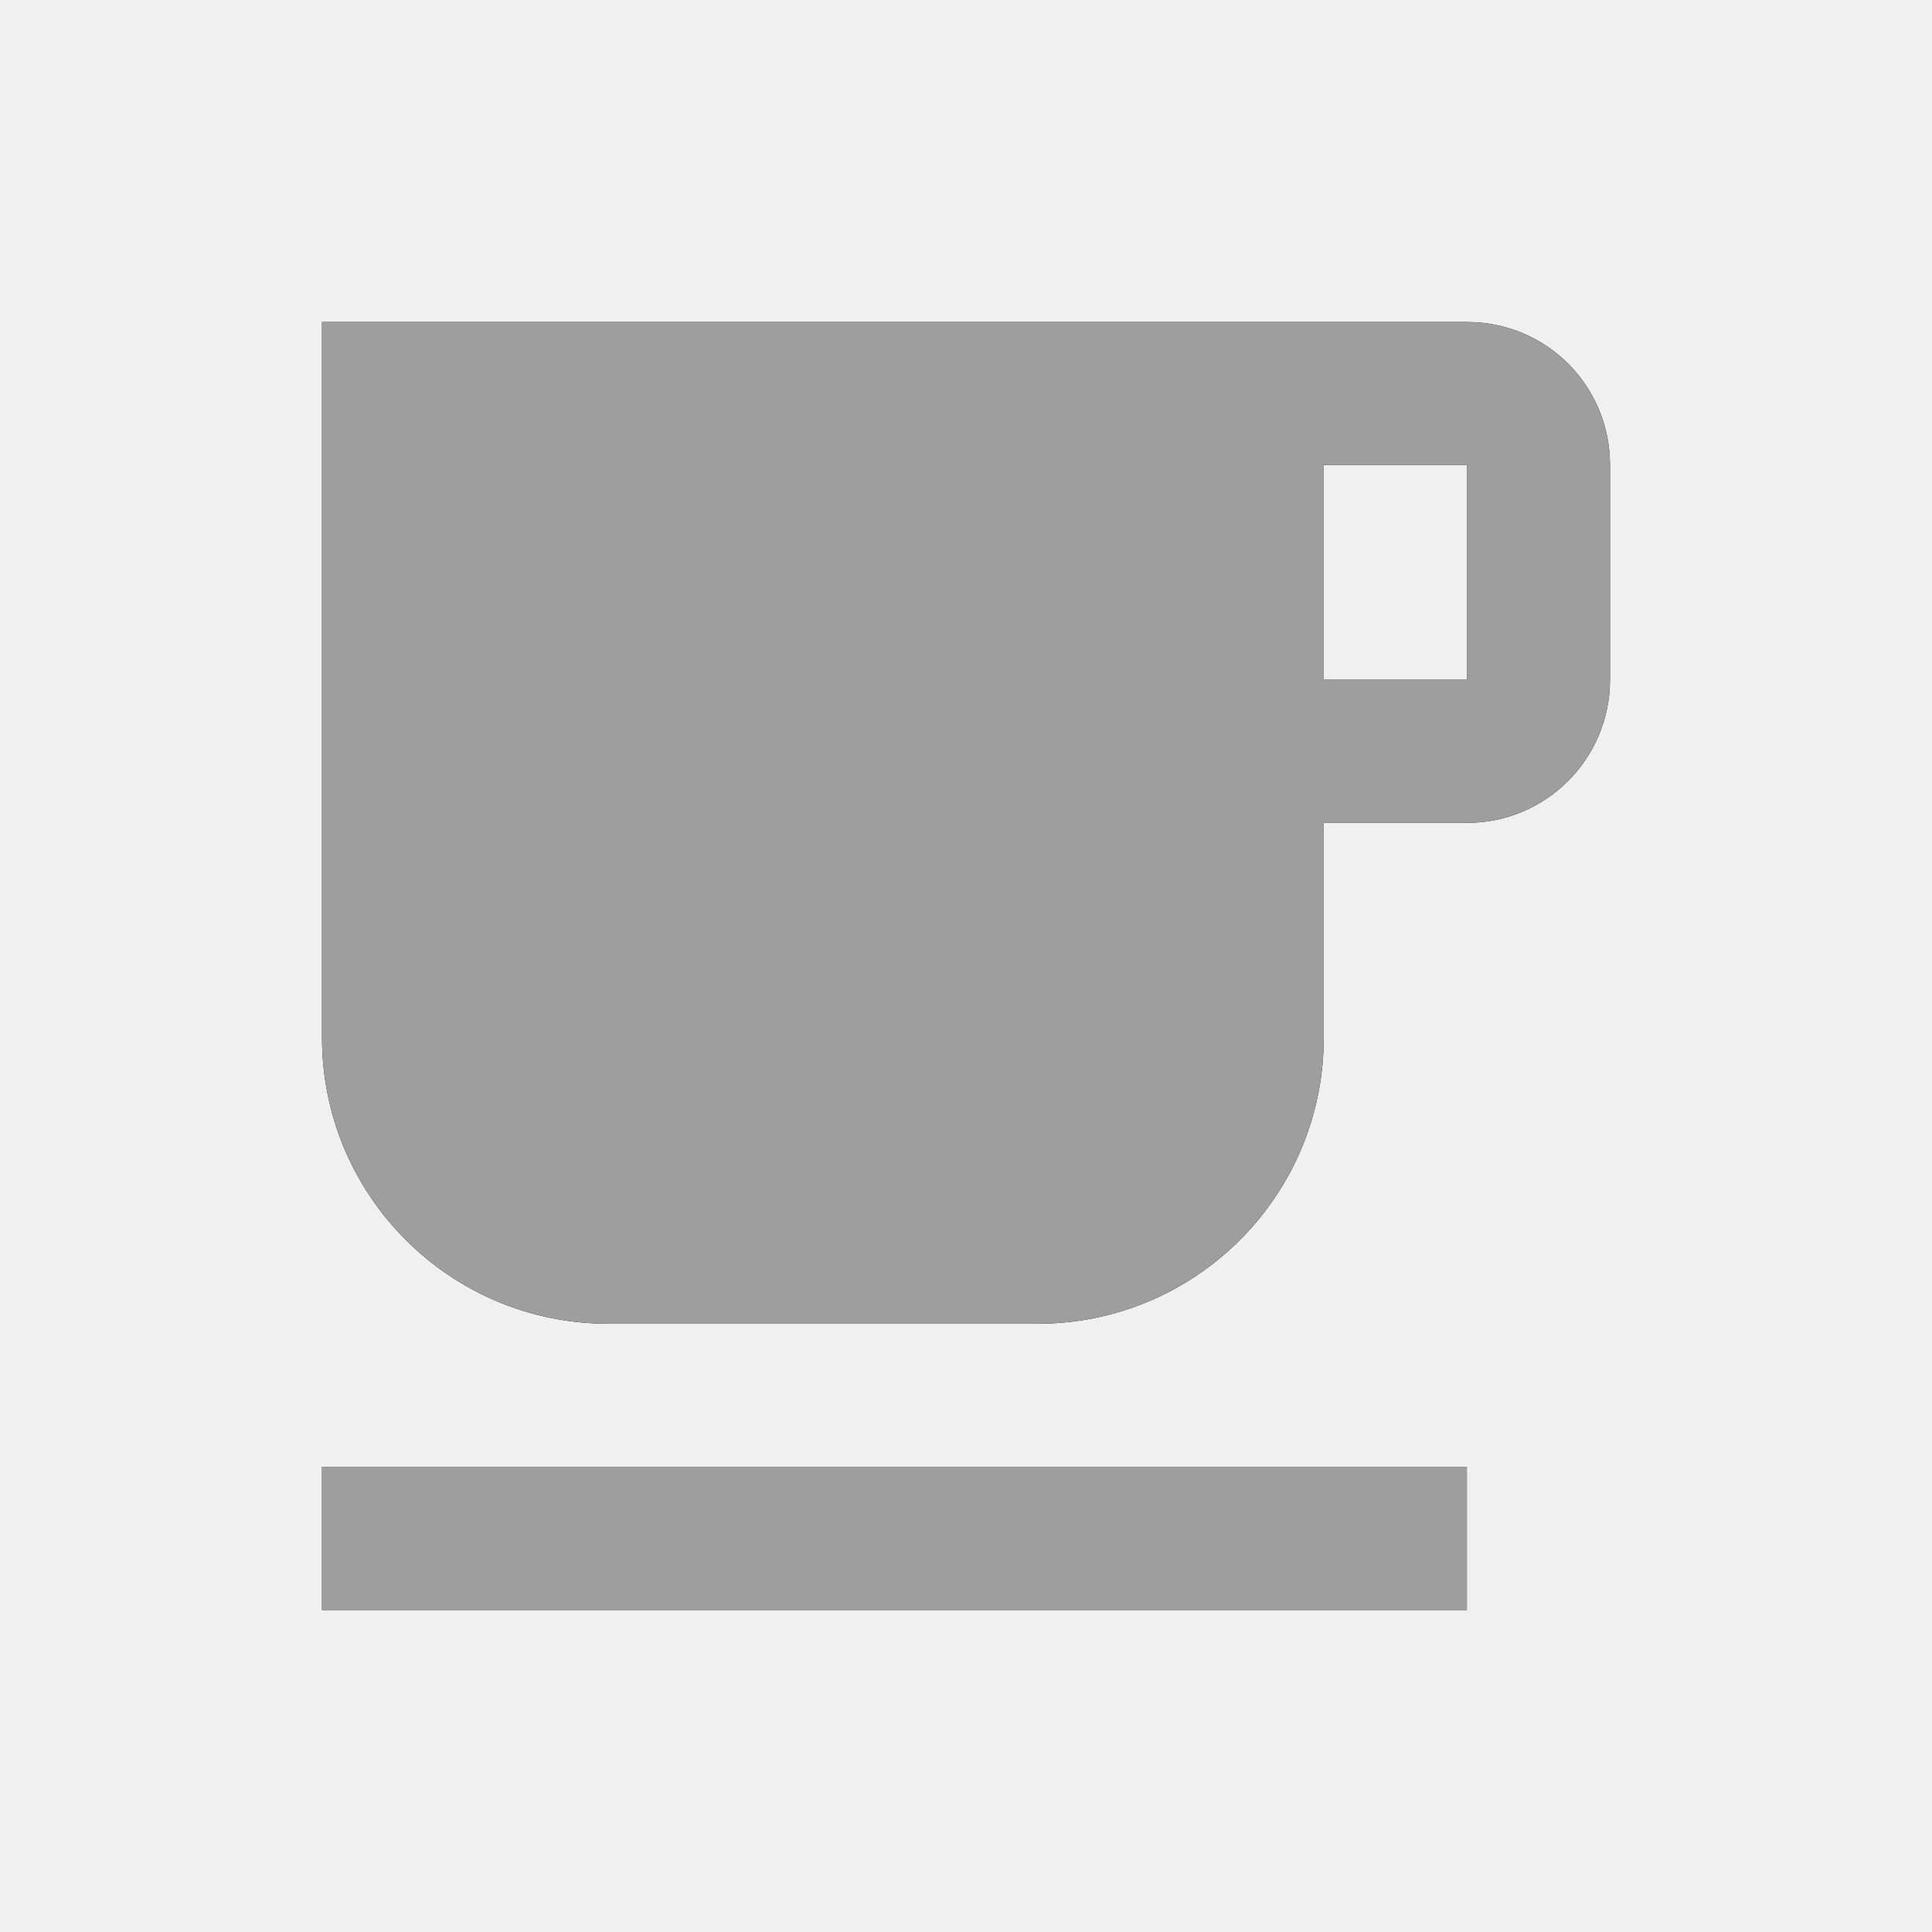
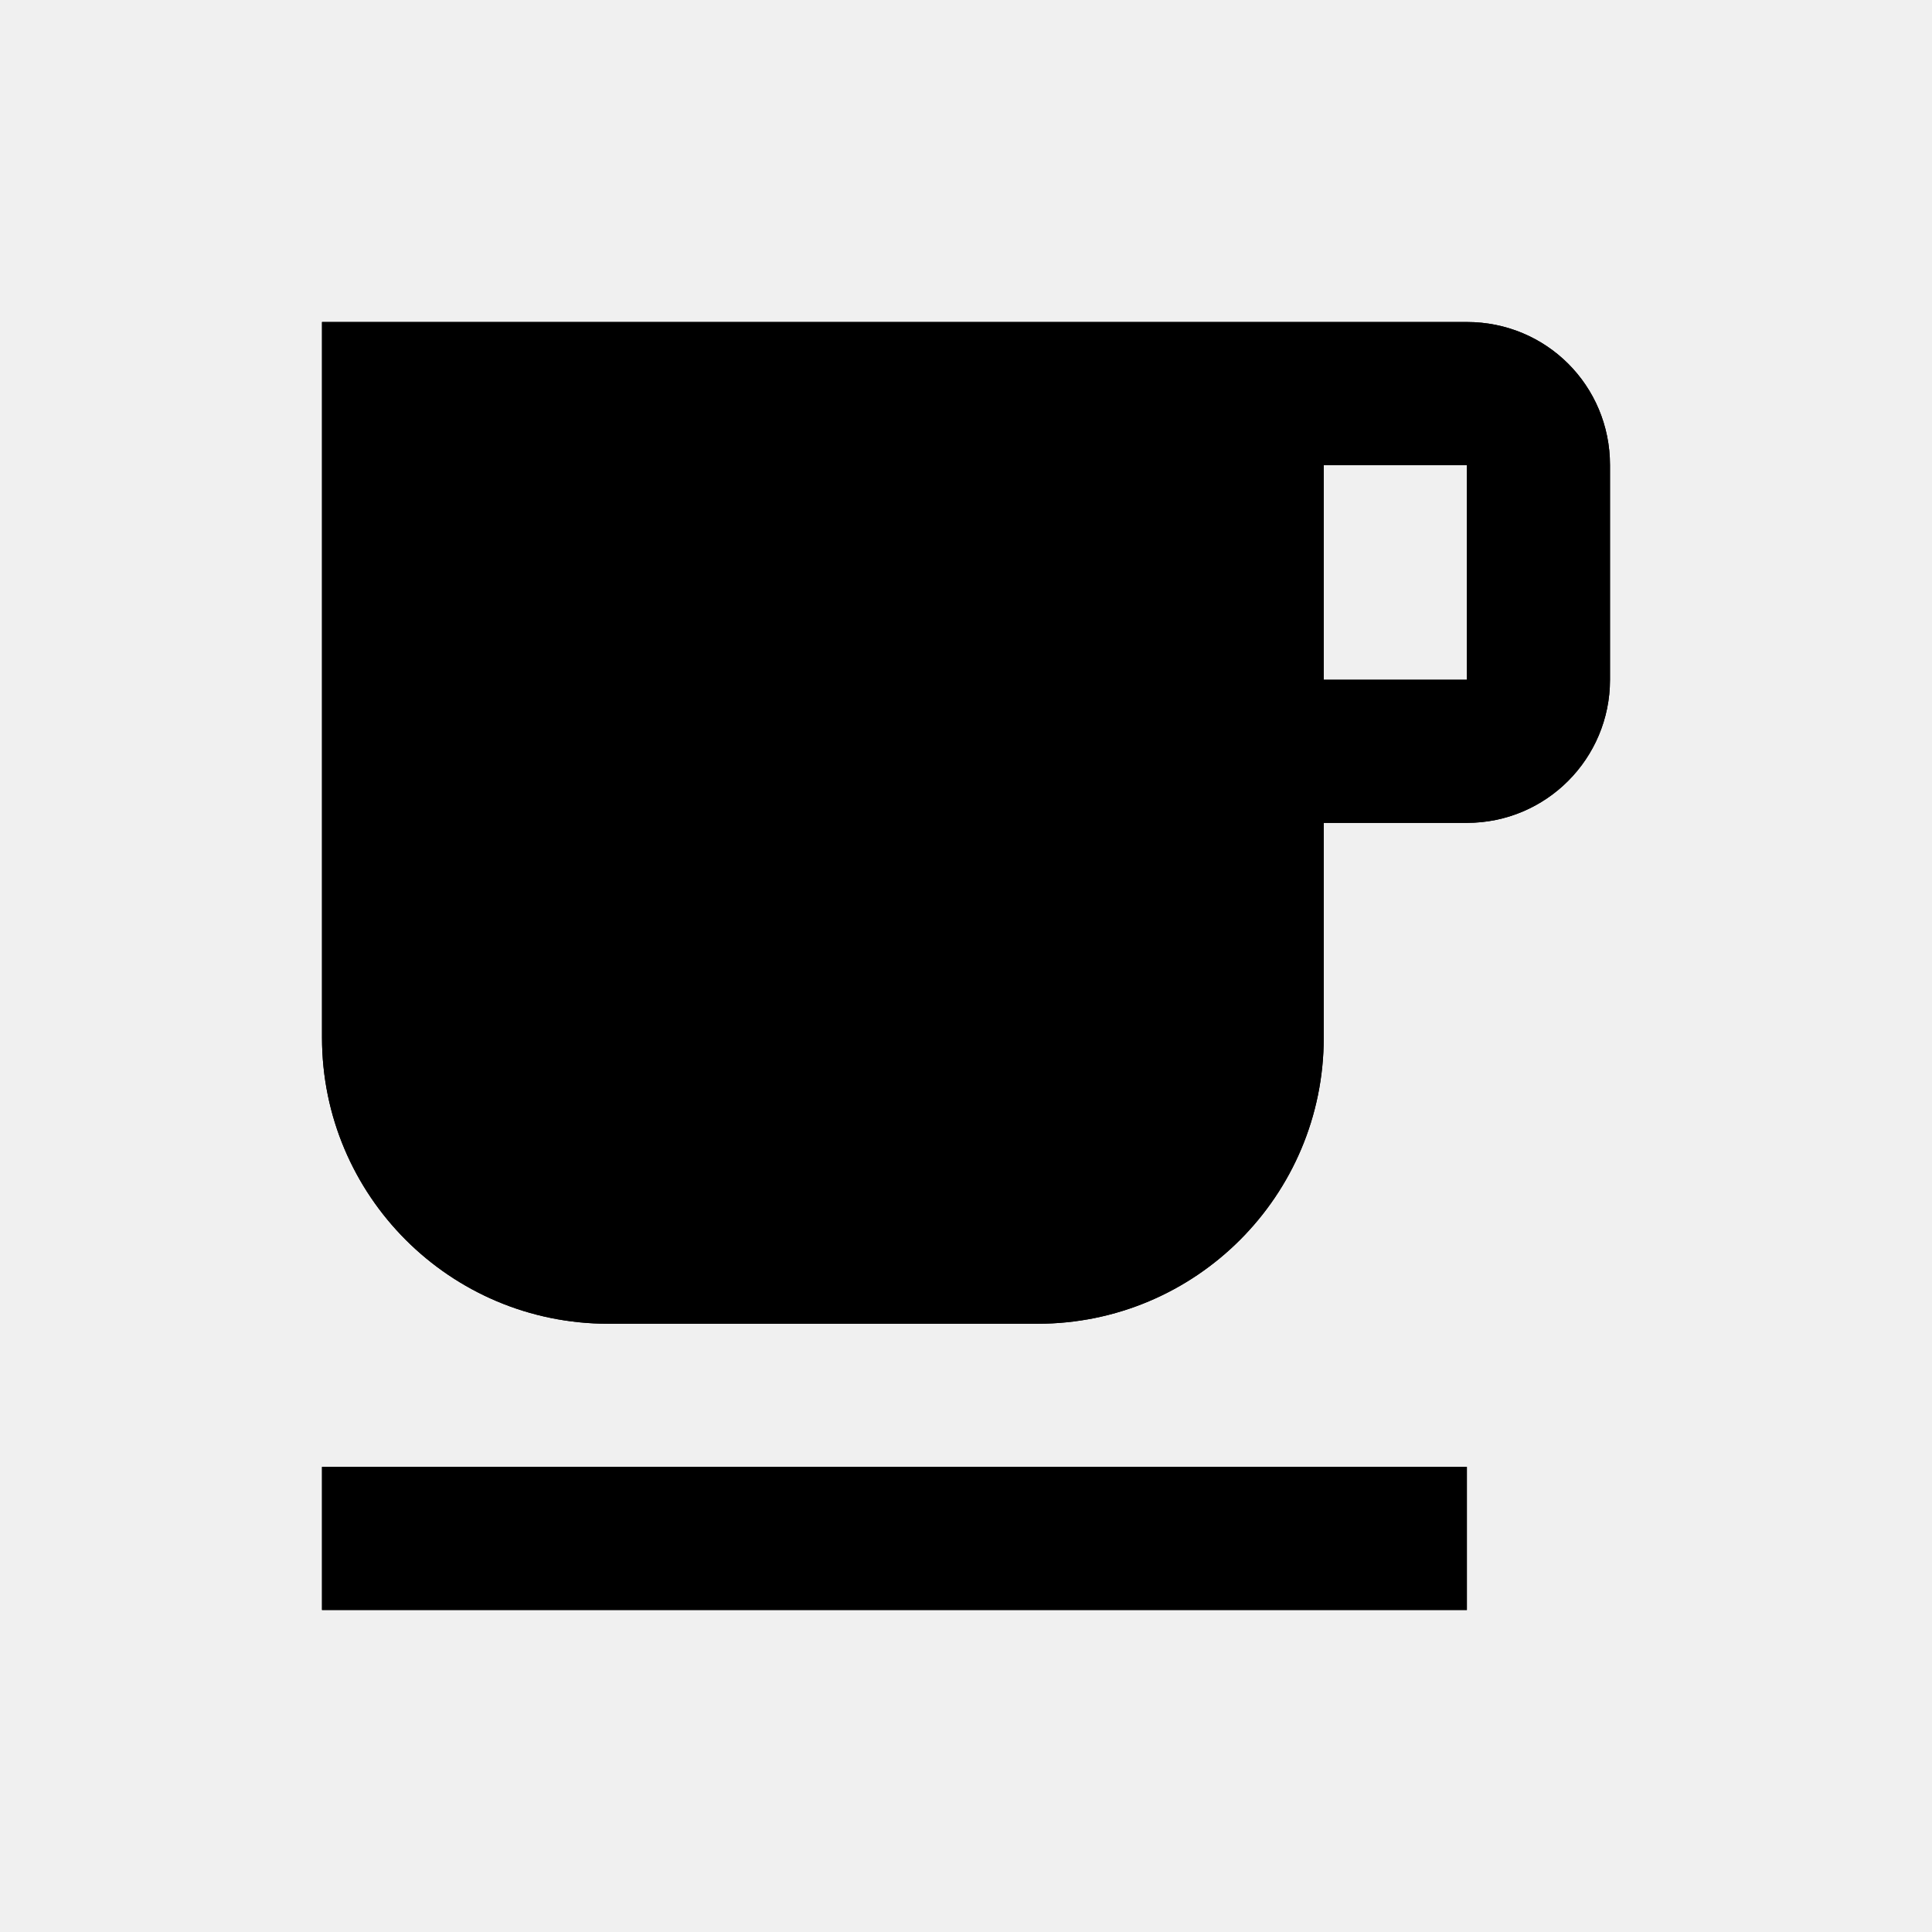
<svg xmlns="http://www.w3.org/2000/svg" xmlns:xlink="http://www.w3.org/1999/xlink" width="24" height="24" viewBox="0 0 24 24">
  <defs>
-     <path id="prefix__a" d="M18.222 4H4v8.889c0 1.964 1.591 3.555 3.556 3.555h5.333c1.964 0 3.555-1.59 3.555-3.555v-2.667h1.778c.987 0 1.778-.8 1.778-1.778V5.778C20 4.79 19.209 4 18.222 4zm0 4.444h-1.778V5.778h1.778v2.666zM4 18.222h14.222V20H4v-1.778z" />
+     <path id="ic-external-link_2__a" d="M18.222 4H4v8.889c0 1.964 1.591 3.555 3.556 3.555h5.333c1.964 0 3.555-1.59 3.555-3.555v-2.667h1.778c.987 0 1.778-.8 1.778-1.778V5.778C20 4.79 19.209 4 18.222 4zm0 4.444h-1.778V5.778h1.778v2.666zM4 18.222h14.222V20H4v-1.778z" />
  </defs>
  <g fill="none" fill-rule="evenodd">
    <path d="M0 0L24 0 24 24 0 24z" />
-     <mask id="prefix__b" fill="#fff">
-       <use xlink:href="#prefix__a" />
+     <mask id="ic-external-link_2__b" fill="#fff">
+       <use xlink:href="#ic-external-link_2__a" />
    </mask>
-     <use fill="#000" xlink:href="#prefix__a" />
-     <g fill="#9E9E9E" fill-rule="nonzero" mask="url(#prefix__b)">
+     <use fill="#000" xlink:href="#ic-external-link_2__a" />
+     <g fill="currentColor" fill-rule="nonzero" mask="url(#ic-external-link_2__b)">
      <path d="M0 0H24V24H0z" />
    </g>
  </g>
</svg>
